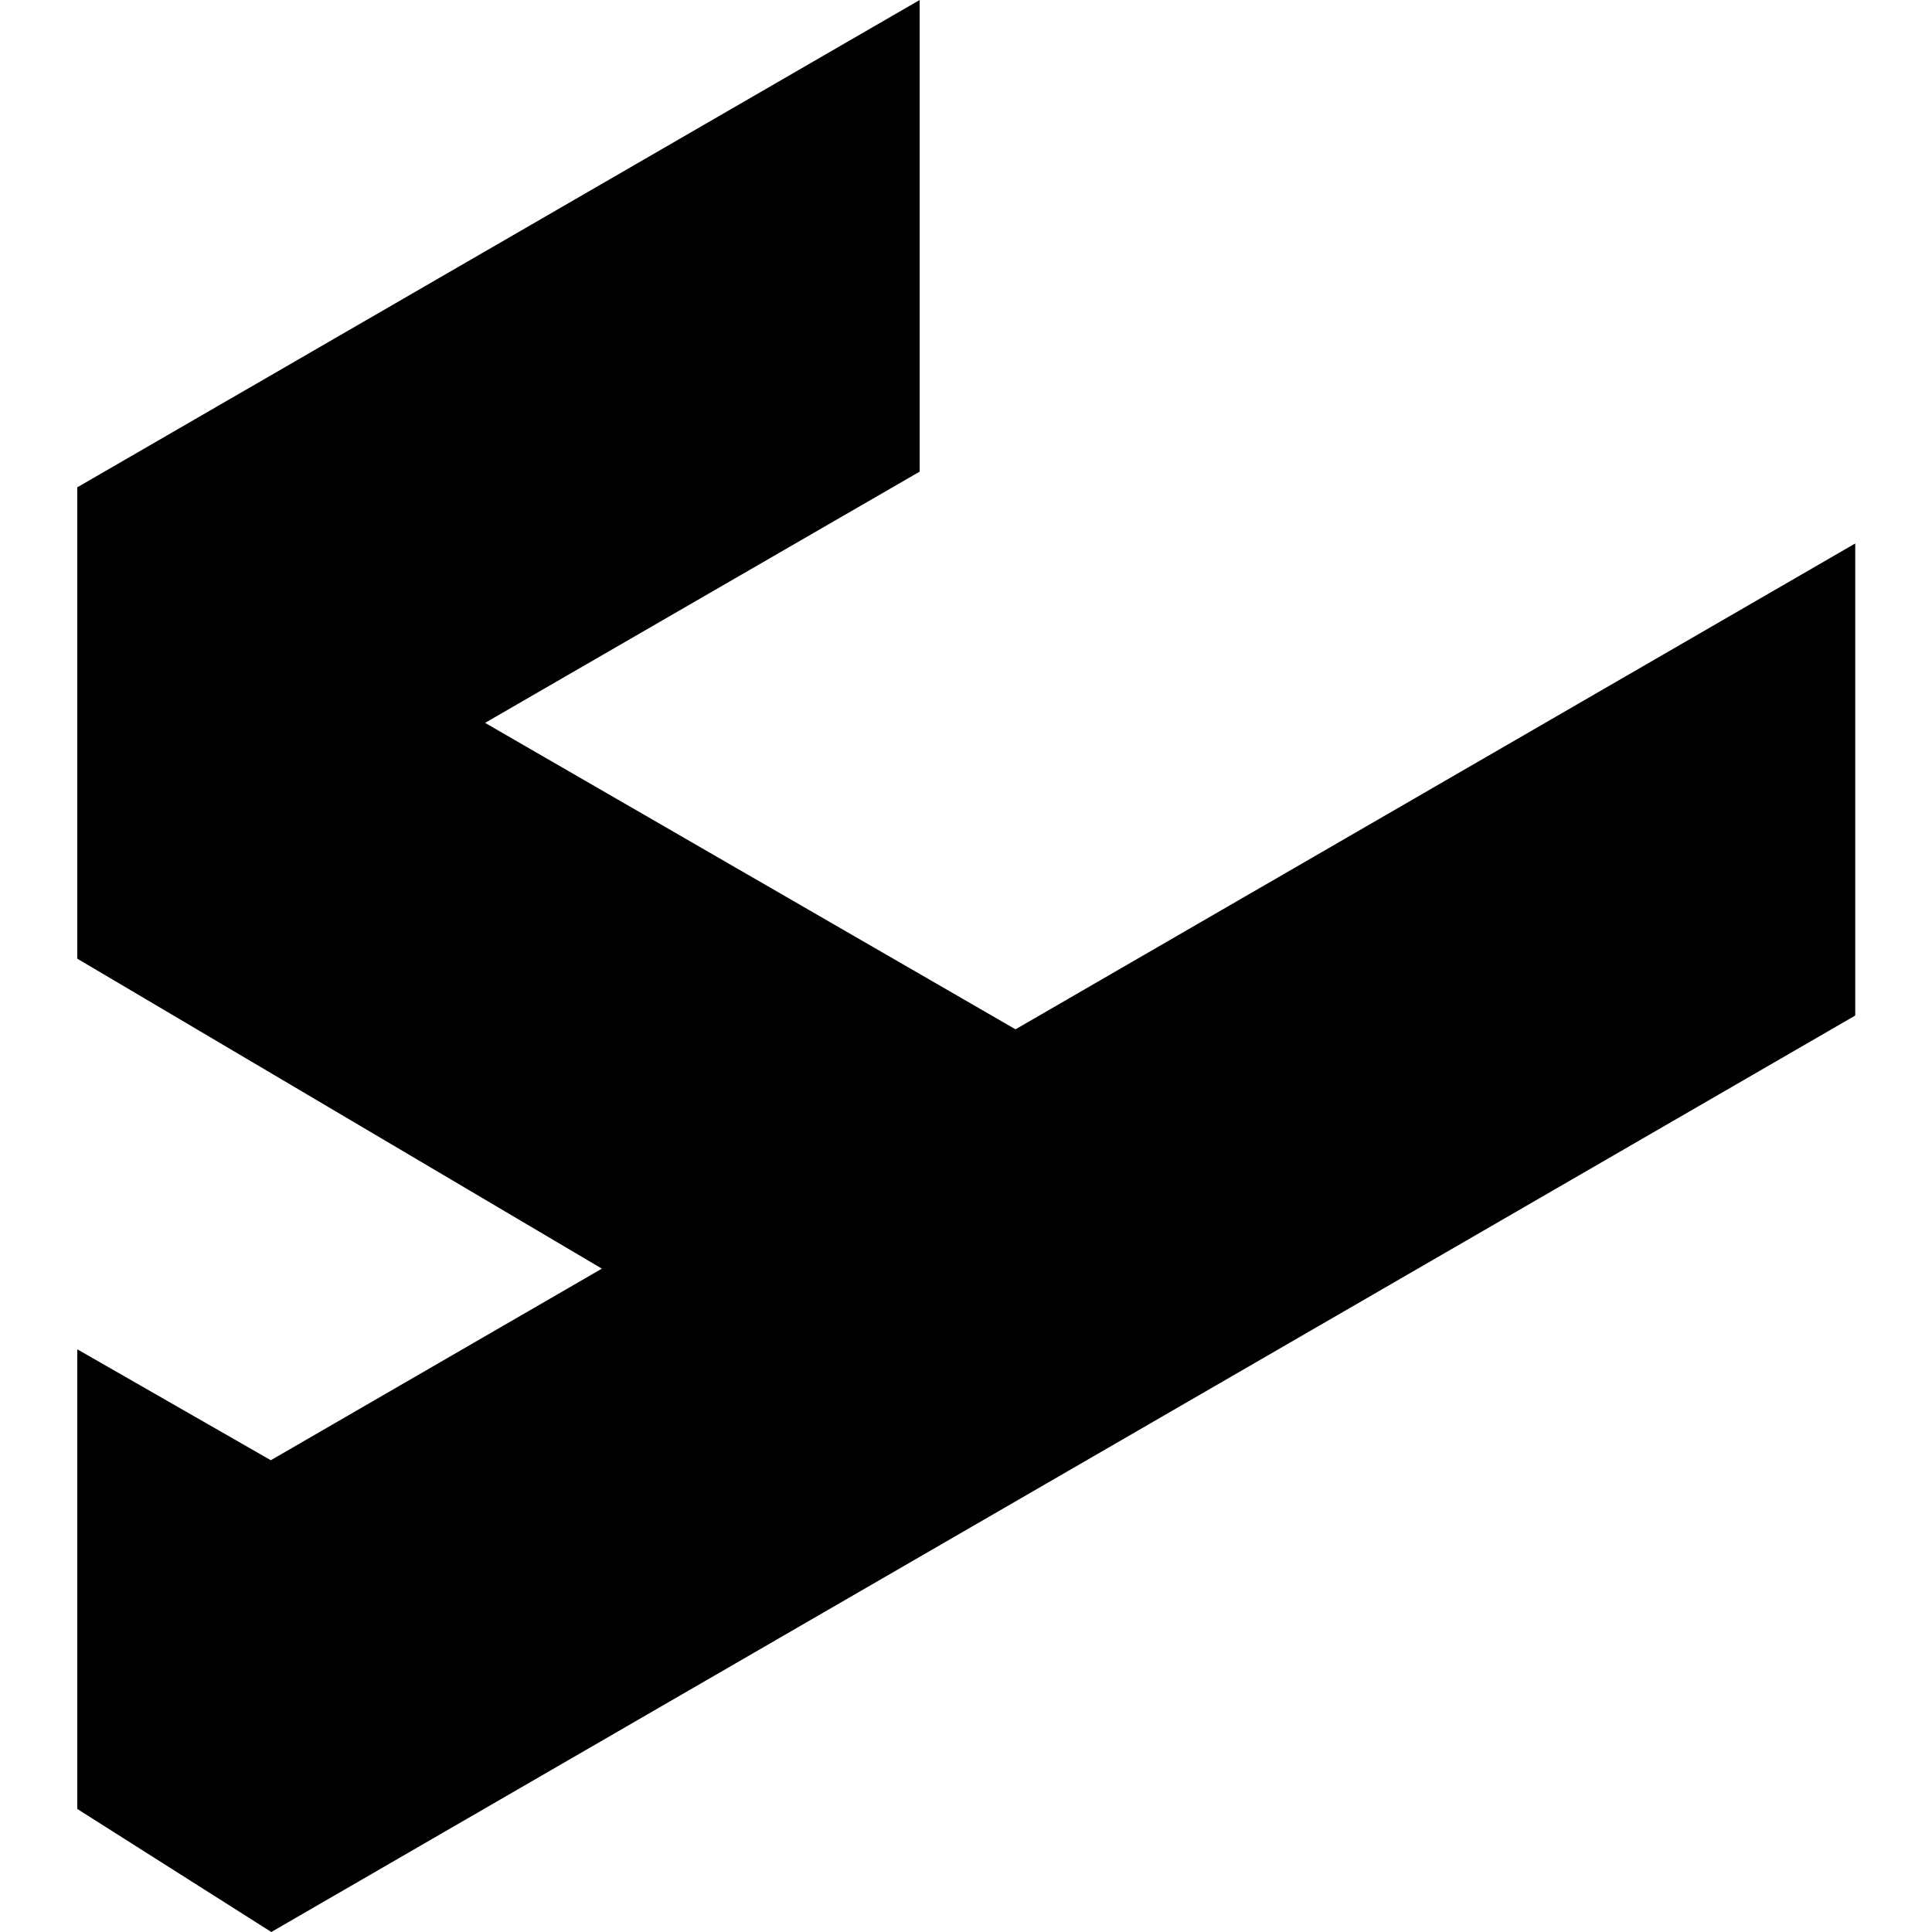
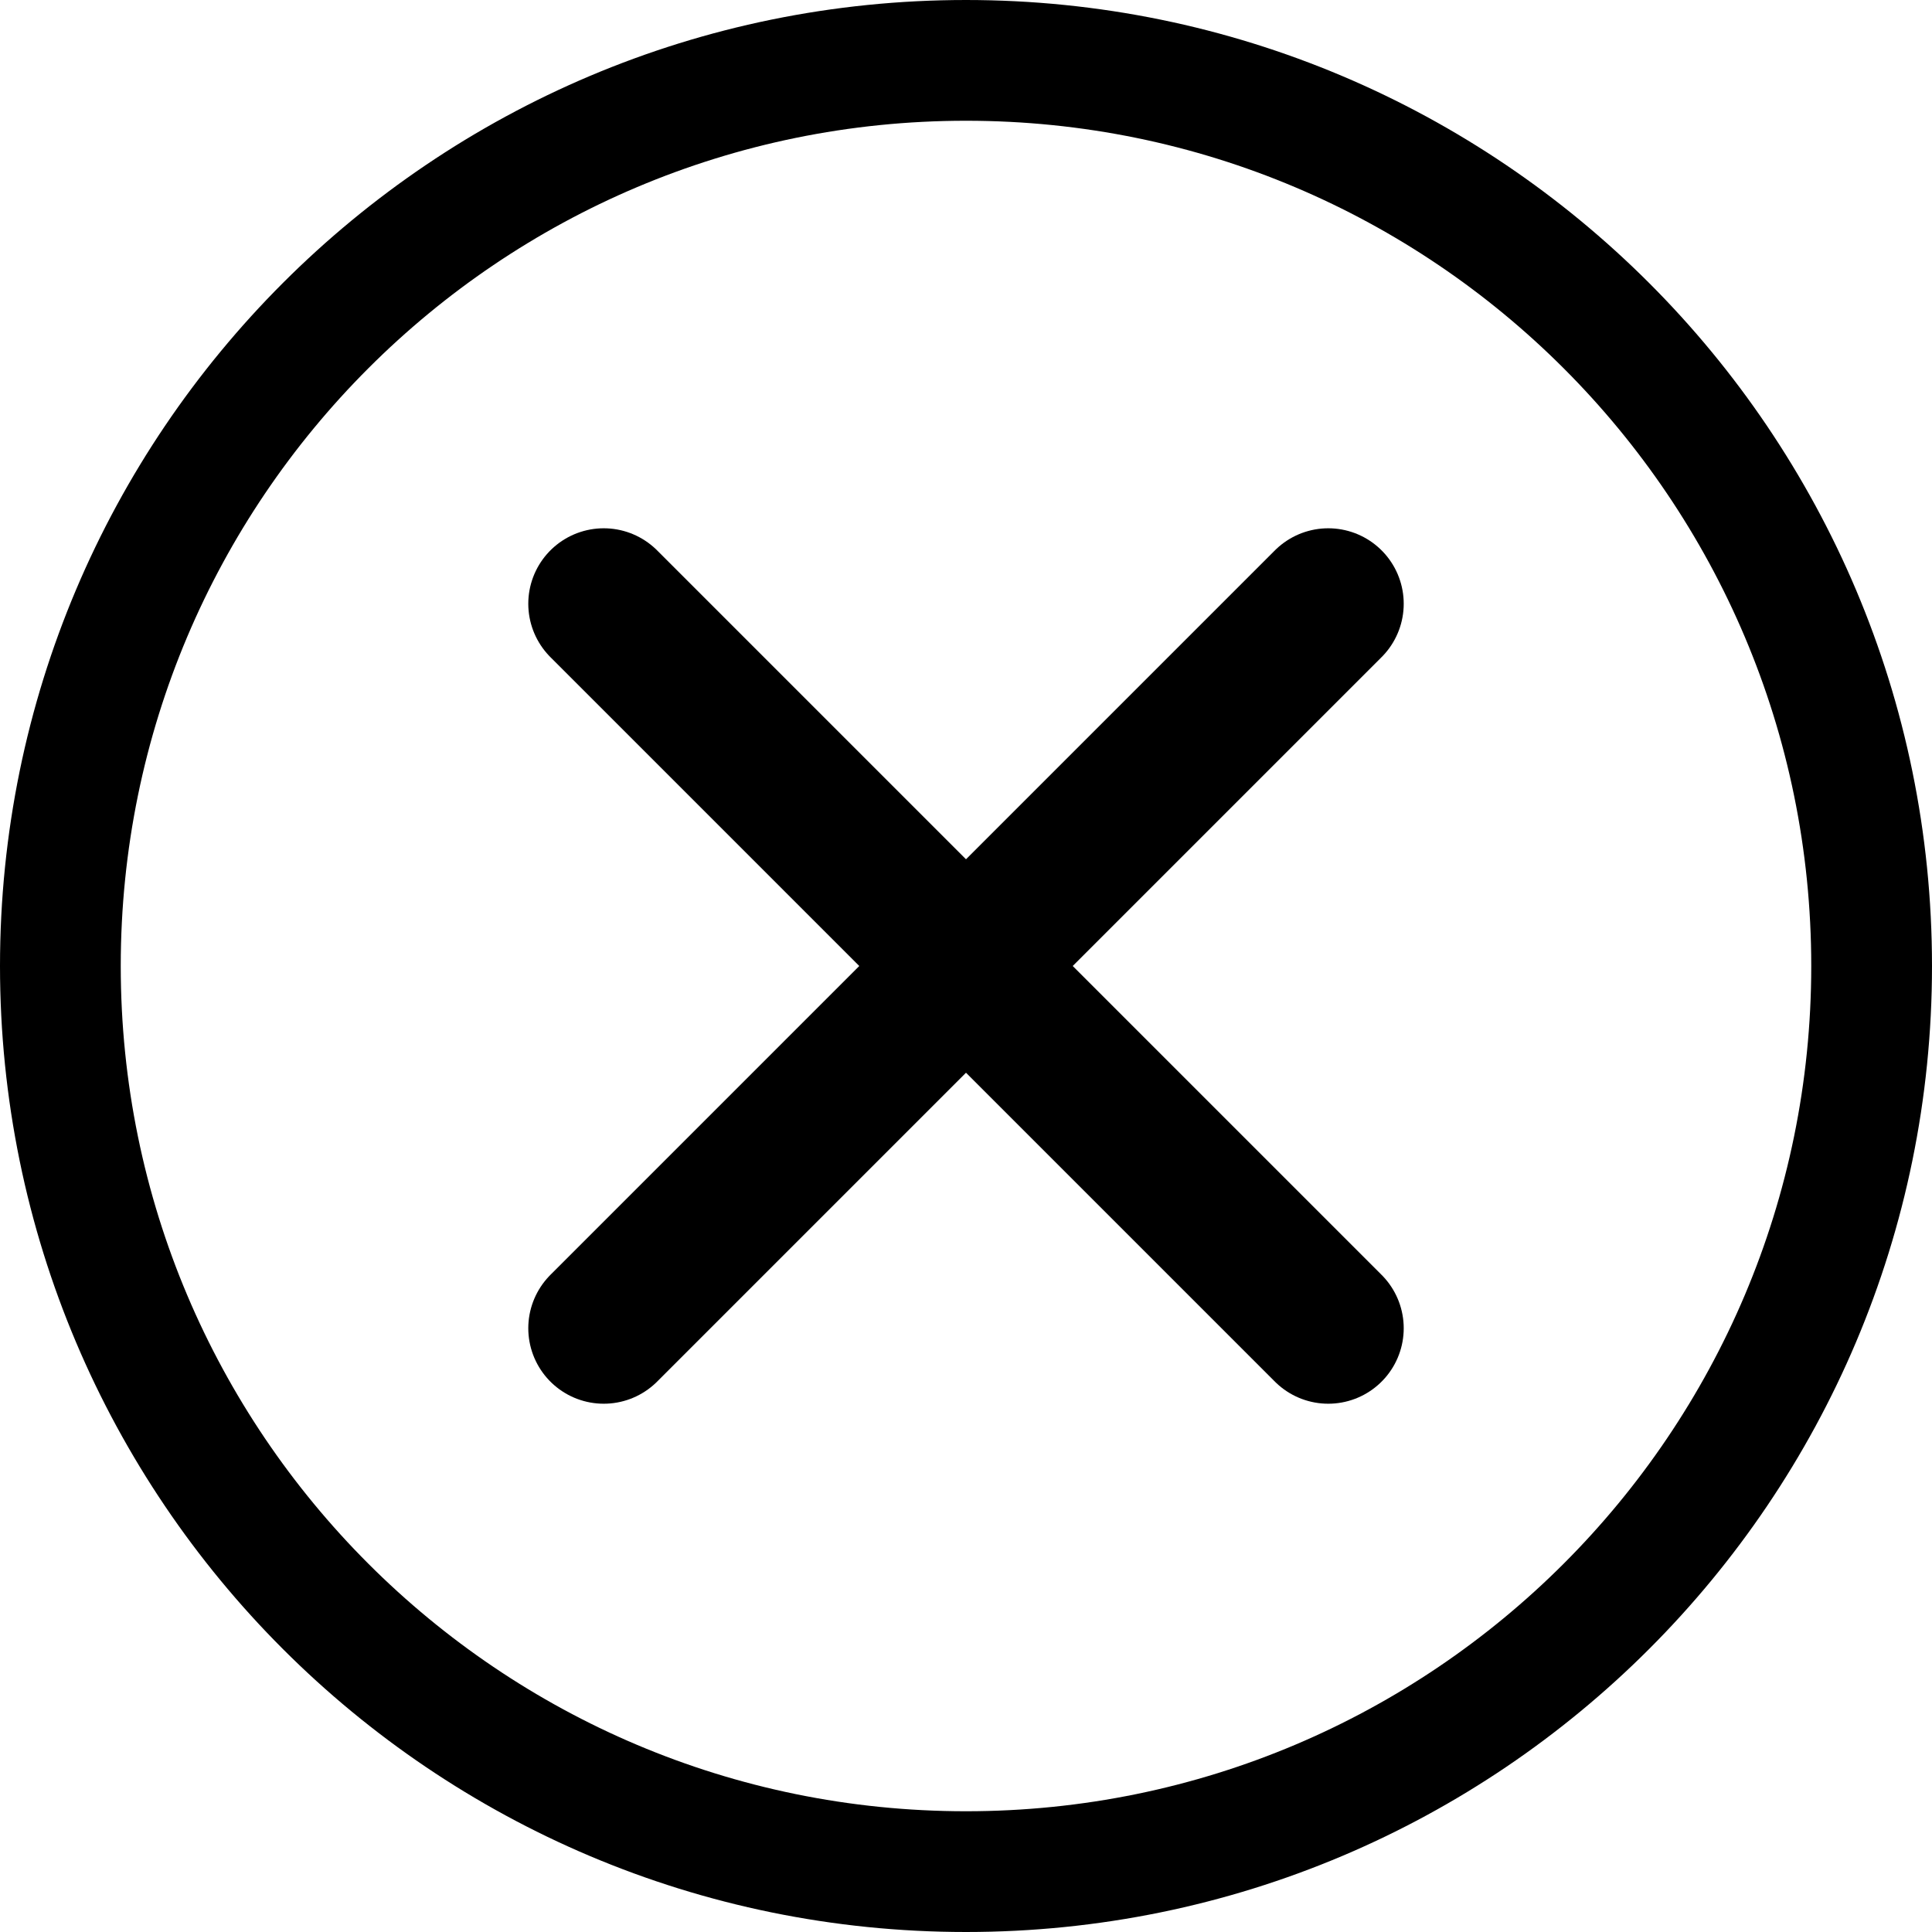
- <svg xmlns="http://www.w3.org/2000/svg" width="100px" height="100px" viewBox="0 0 100 100" version="1.1">
-   <path d="M47.601,0 L47.601,24.412 L25.107,37.416 L52.563,53.277 L96.027,28.129 L96.027,52.564 L14.147,99.94 L14.043,100 L13.93,99.928 L4,93.631 L4,69.84 L14.017,75.581 L31.153,65.665 L4,49.621 L4,25.224 L47.601,0 Z" fill="#000000" />
+ <svg xmlns="http://www.w3.org/2000/svg" viewBox="0 0 32 32" fill="none">
+   <circle cx="16" cy="16" r="15" stroke="#000" stroke-width="2" />
+   <path d="M10 10L16 16M16 16L22 22M16 16L22 10M16 16L10 22" stroke="#000" stroke-width="2.5" stroke-linecap="round" />
</svg>
